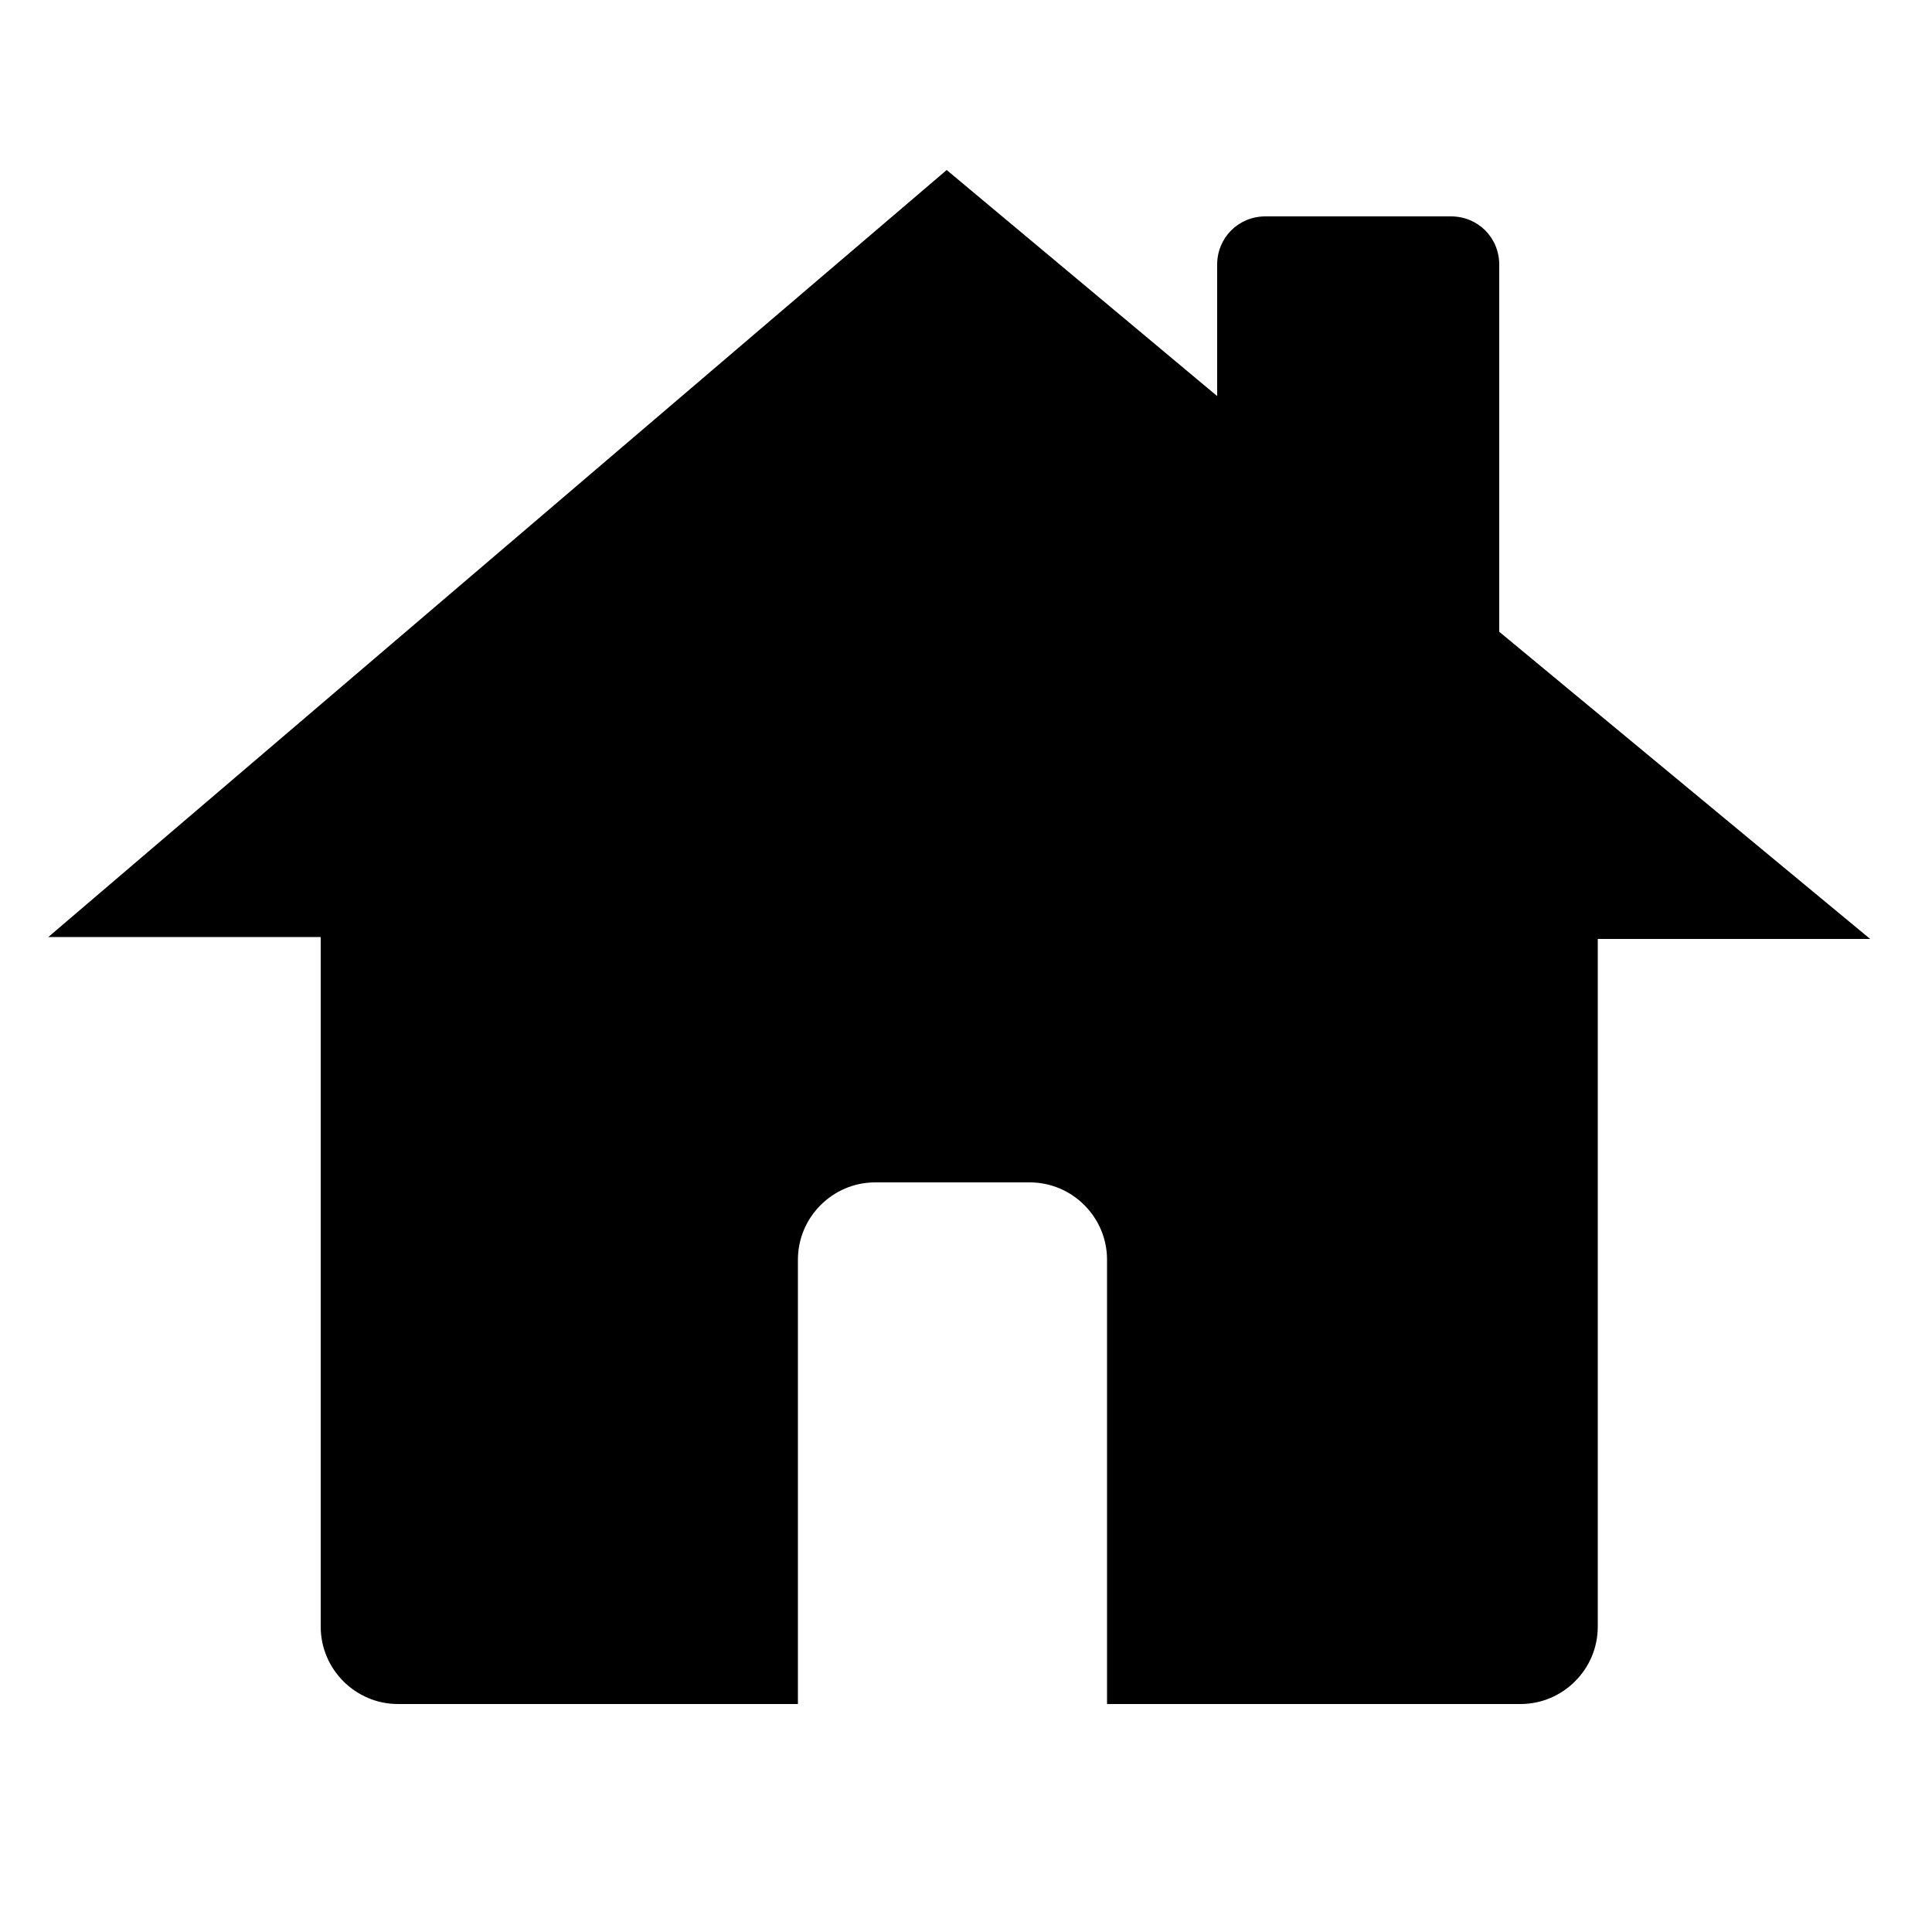
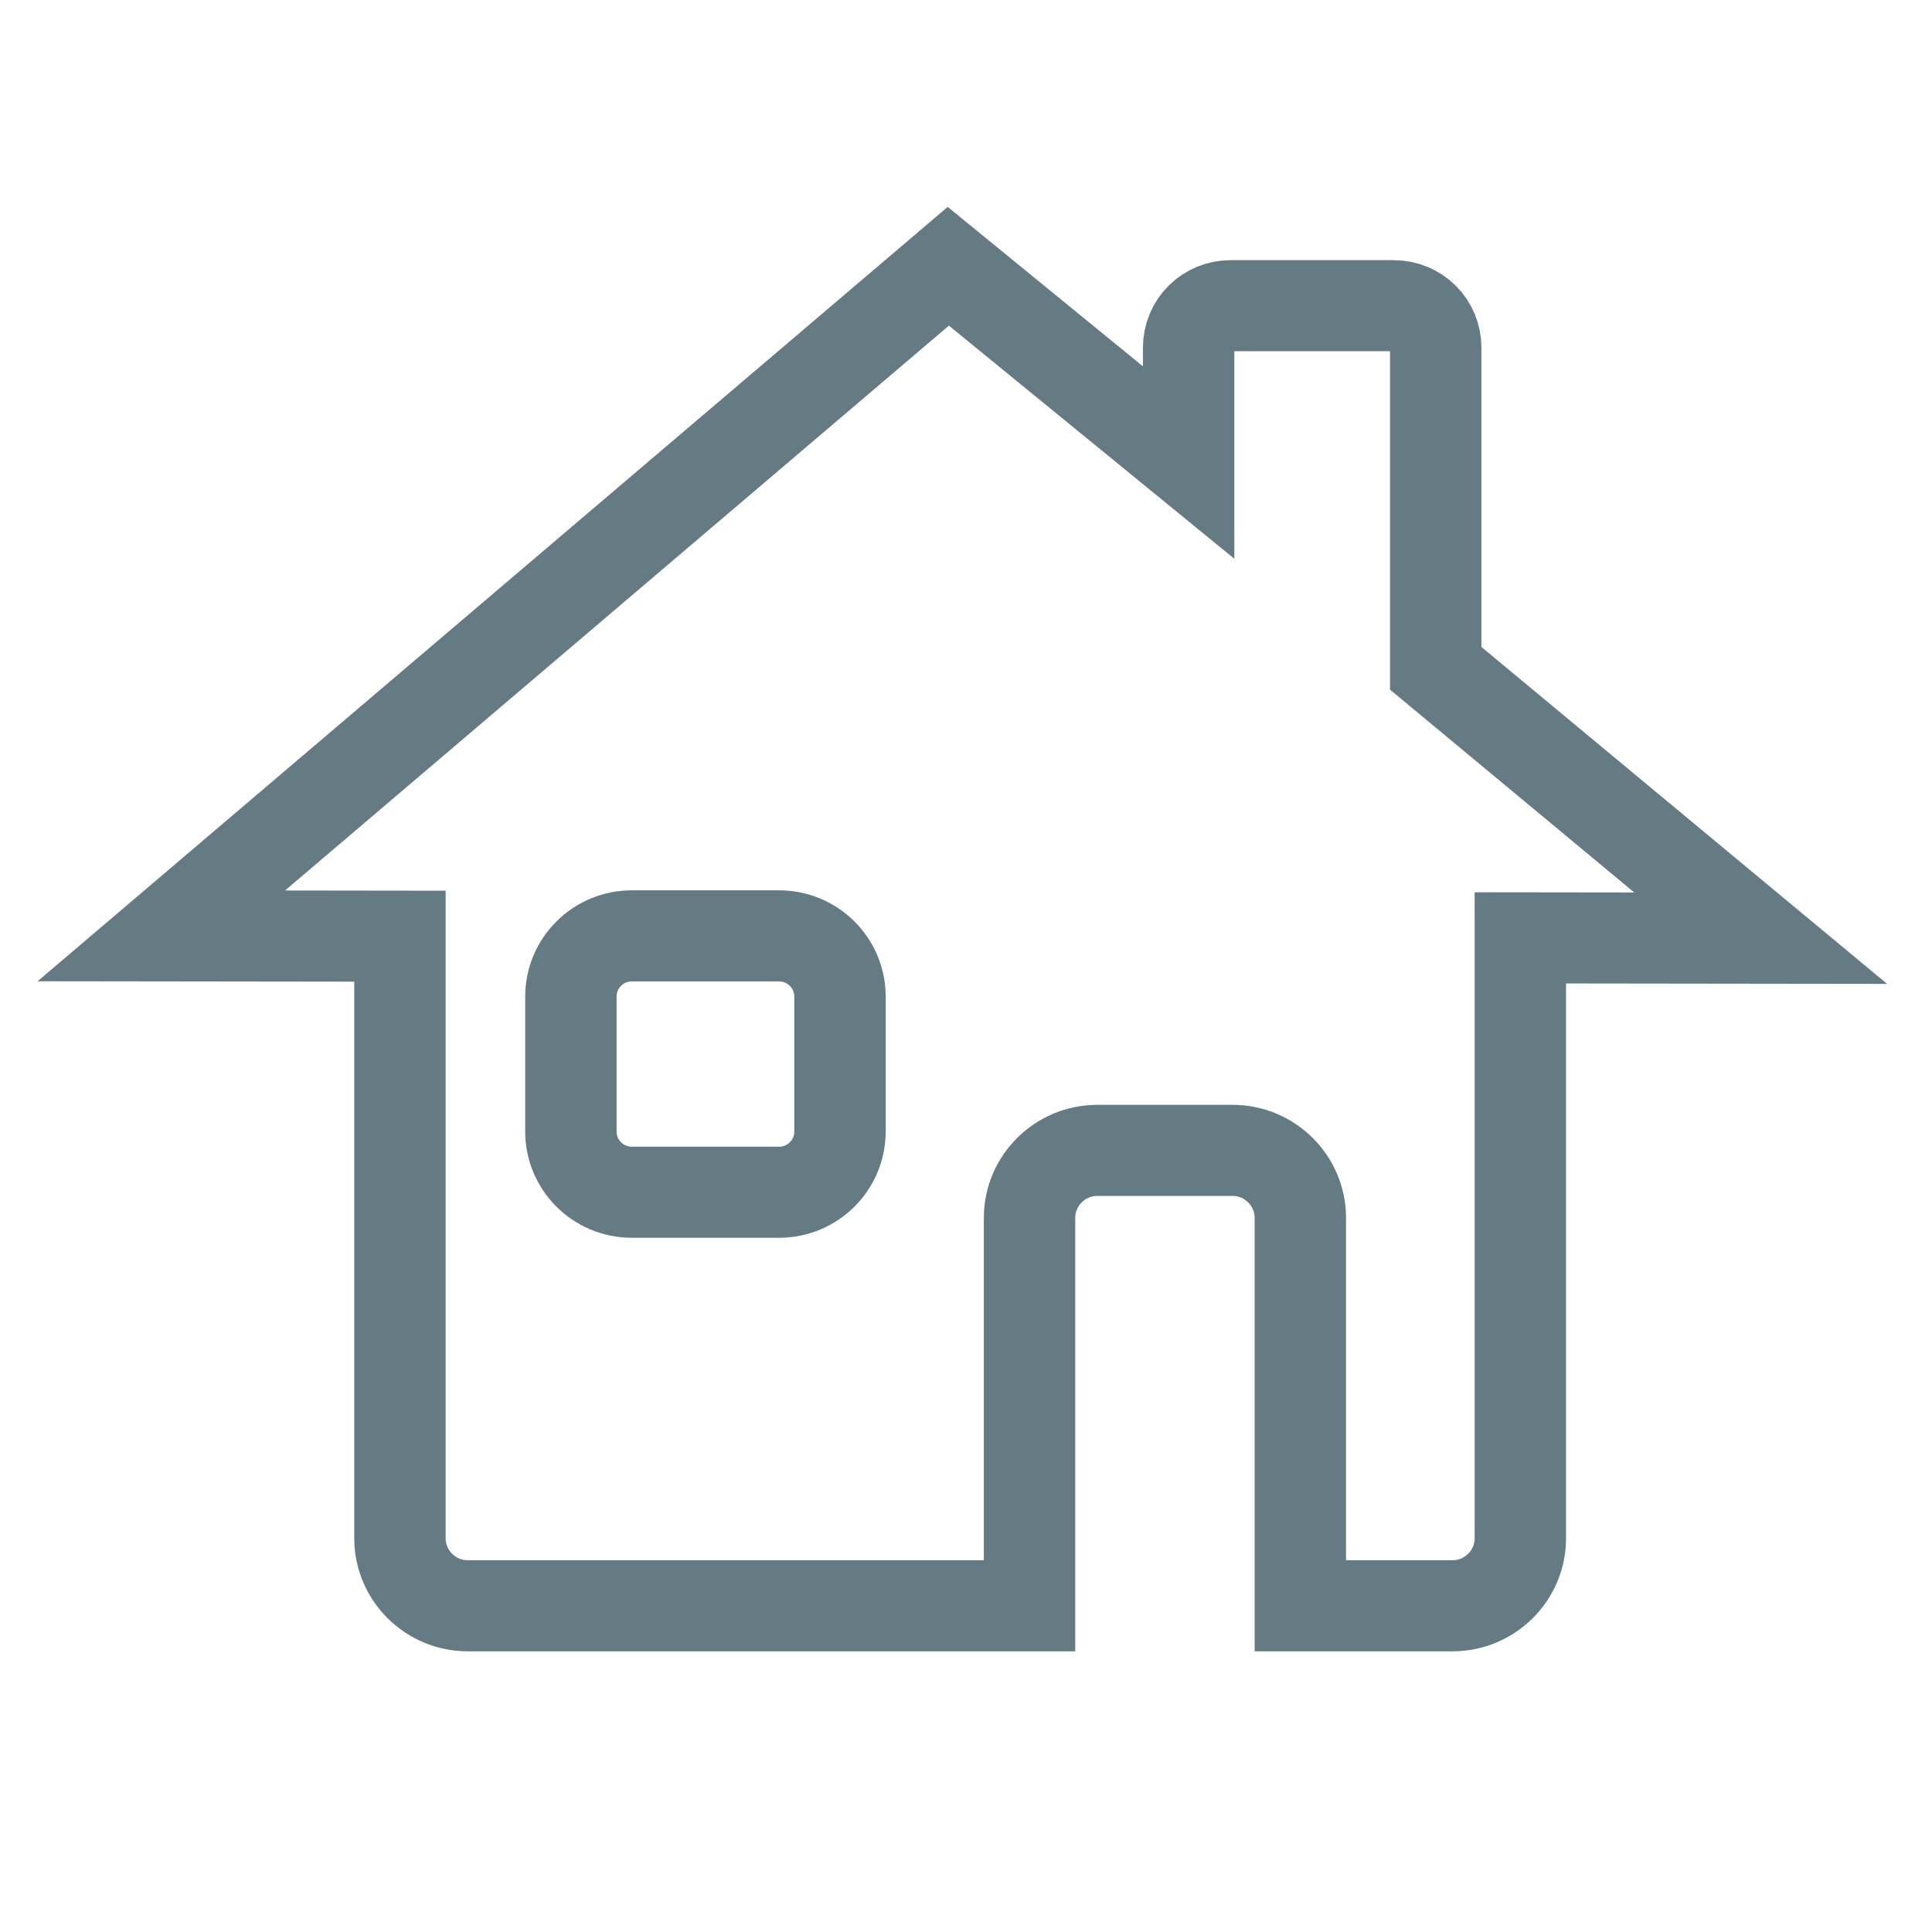
- <svg xmlns="http://www.w3.org/2000/svg" width="64" height="64" viewBox="0 0 1 1" version="1.1" id="svg8" xml:space="preserve">
-   <defs id="defs2" />
-   <g id="layer1" transform="translate(0,0)">
-     <path id="rect1" style="fill:#000000;fill-opacity:1;fill-rule:evenodd;stroke:none;stroke-width:0.125;paint-order:fill markers stroke" d="M 0.49,0.088 0.025,0.485 0.166,0.485 v 0.357 c 0,0.022 0.018,0.04 0.04,0.04 H 0.413 V 0.652 c 0,-0.022 0.018,-0.04 0.04,-0.04 h 0.08 c 0.022,0 0.04,0.018 0.04,0.04 V 0.882 H 0.787 c 0.022,0 0.04,-0.018 0.04,-0.04 V 0.486 L 0.968,0.486 0.776,0.327 V 0.137 c 0,-0.014 -0.011,-0.025 -0.025,-0.025 h -0.096 c -0.014,0 -0.025,0.011 -0.025,0.025 v 0.068 z" />
+ <svg xmlns="http://www.w3.org/2000/svg" width="64" height="64" version="1.1" viewBox="0 0 1 1">
+   <g transform="matrix(.876 0 0 .873 .0616 .061)" fill="none" stroke="#657b83" stroke-width=".054">
+     <path d="m0.49 0.088-0.465 0.397 0.141 1.83e-4v0.357c0 0.022 0.018 0.04 0.04 0.04h0.332v-0.23c0-0.022 0.018-0.04 0.04-0.04h0.08c0.022 0 0.04 0.018 0.04 0.04v0.23h0.09c0.022 0 0.04-0.018 0.04-0.04v-0.356l0.142 1.83e-4 -0.192-0.16v-0.19c0-0.014-0.011-0.025-0.025-0.025h-0.096c-0.014 0-0.025 0.011-0.025 0.025v0.068z" fill-rule="evenodd" style="paint-order:fill markers stroke" />
+     <rect x=".267" y=".485" width=".159" height=".152" ry=".036" style="paint-order:markers fill stroke" />
  </g>
-   <g id="layer2" />
</svg>
